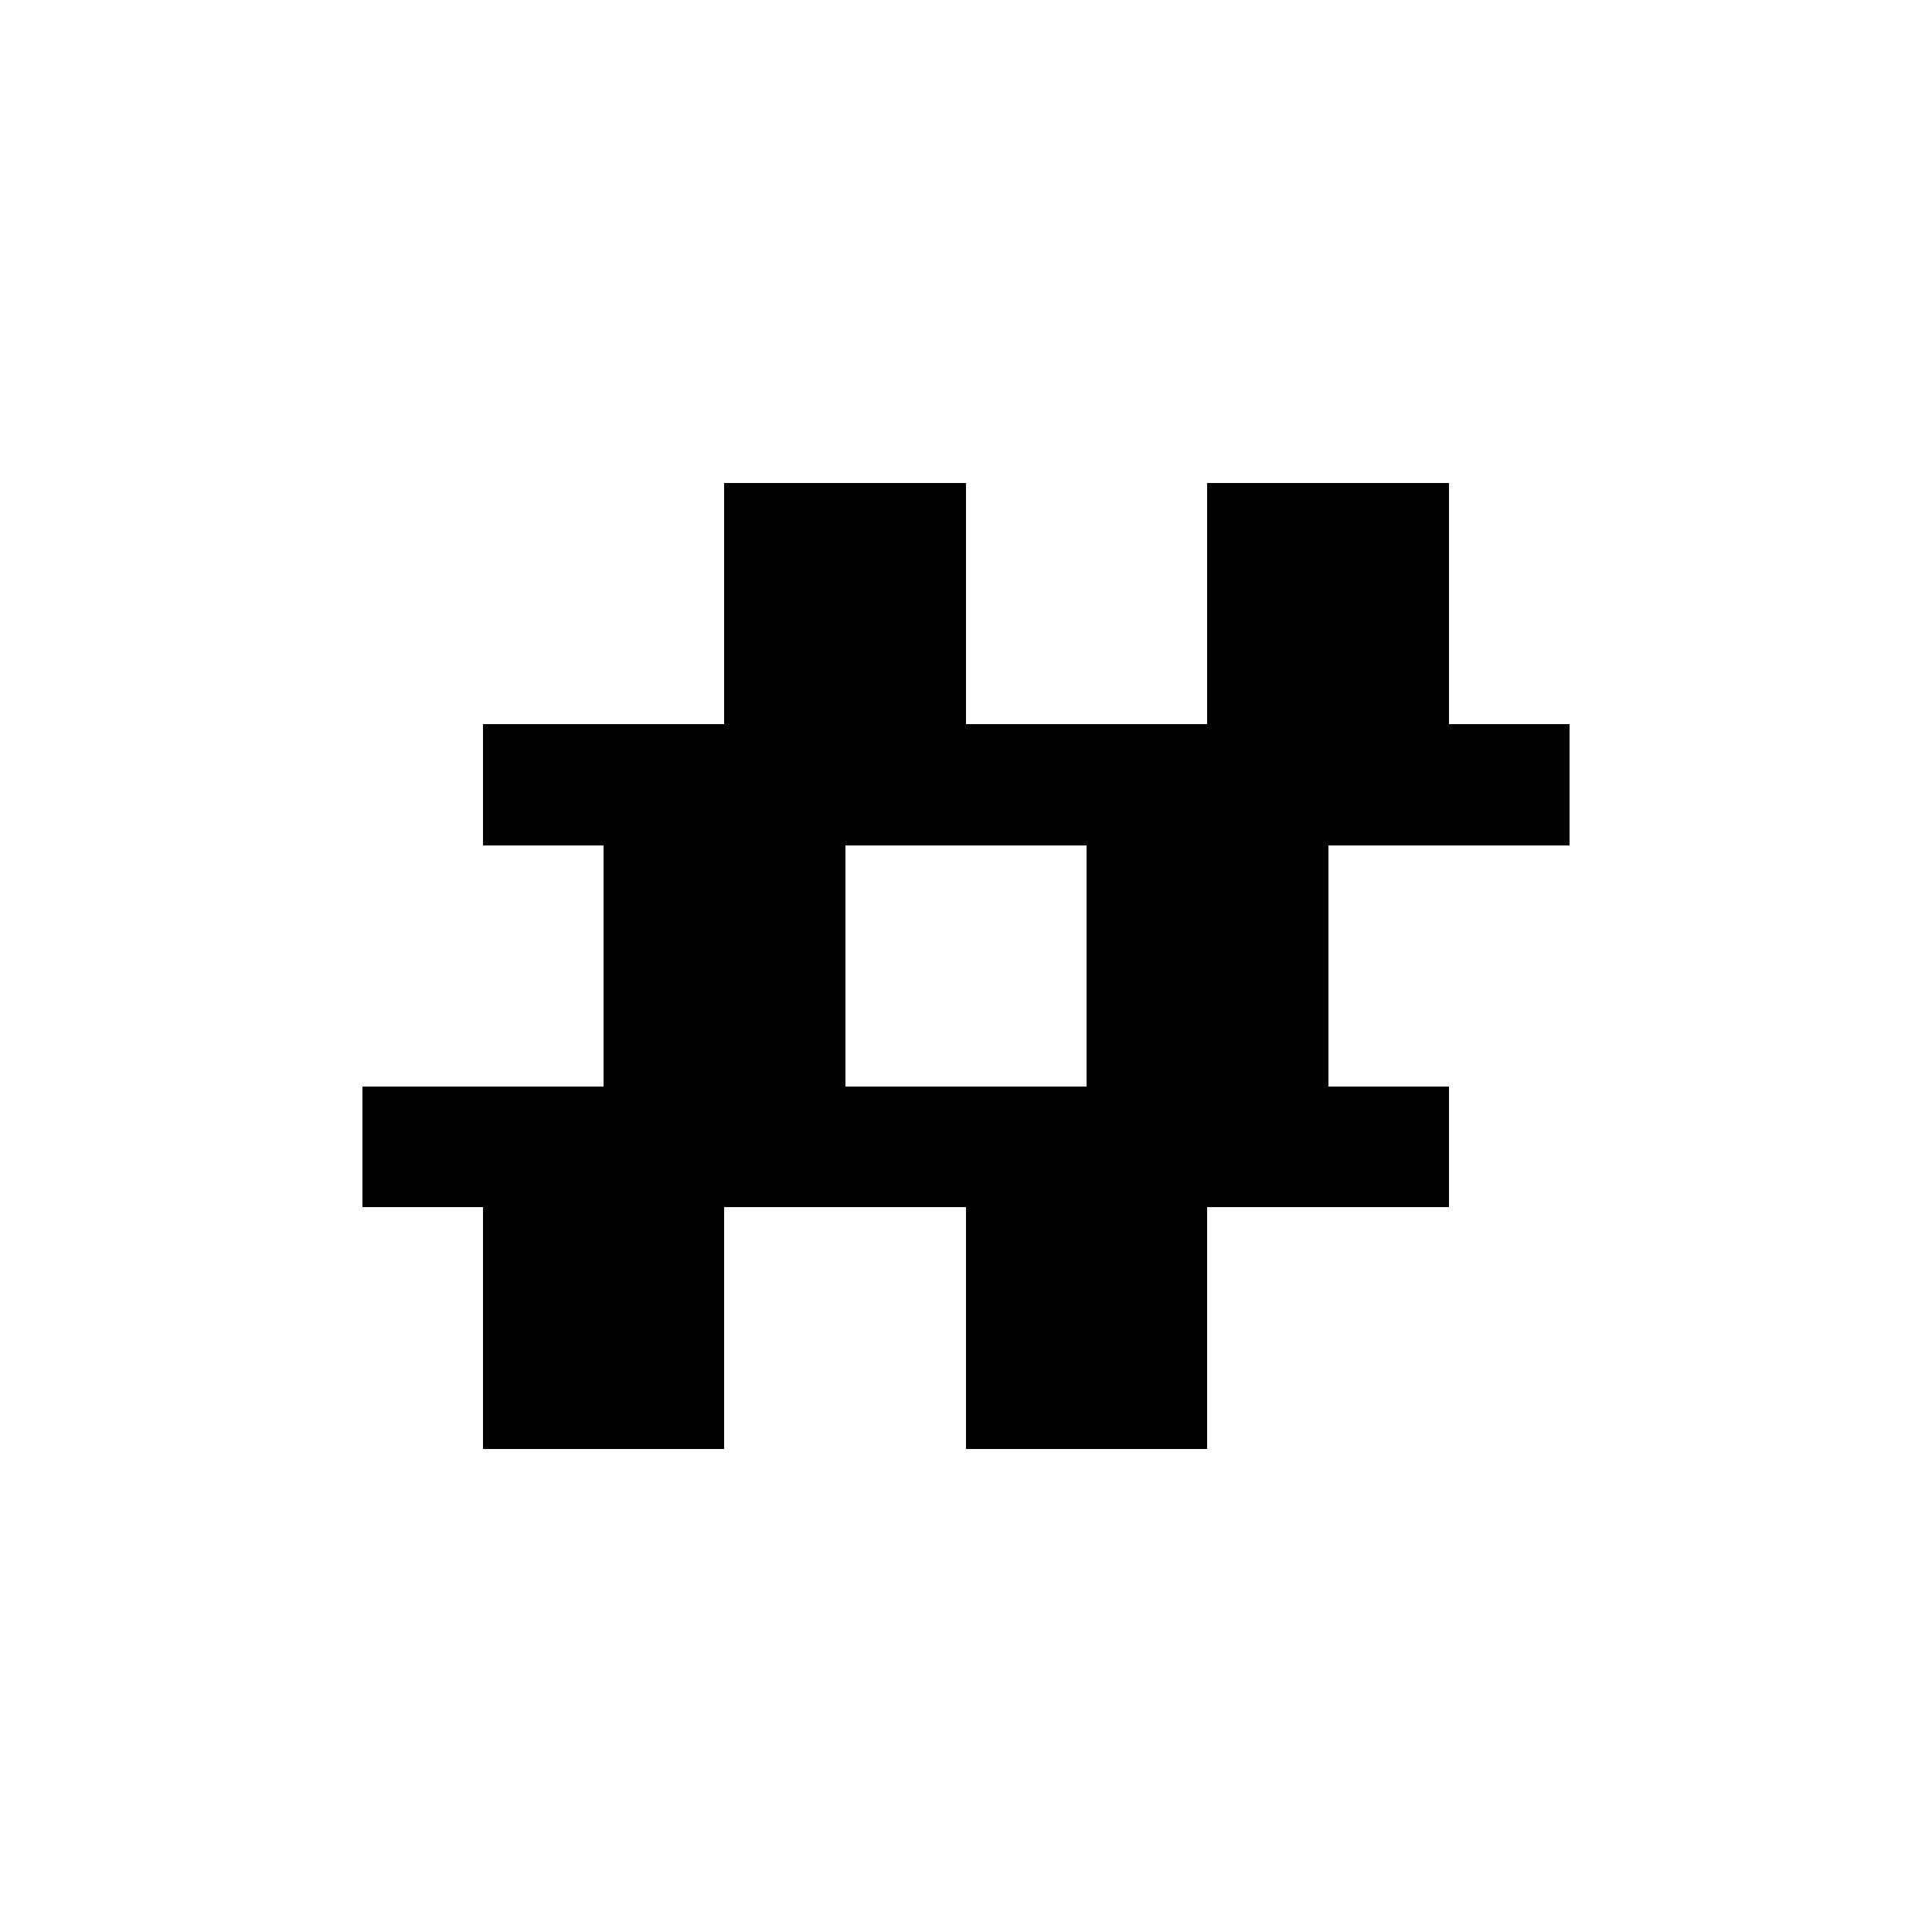
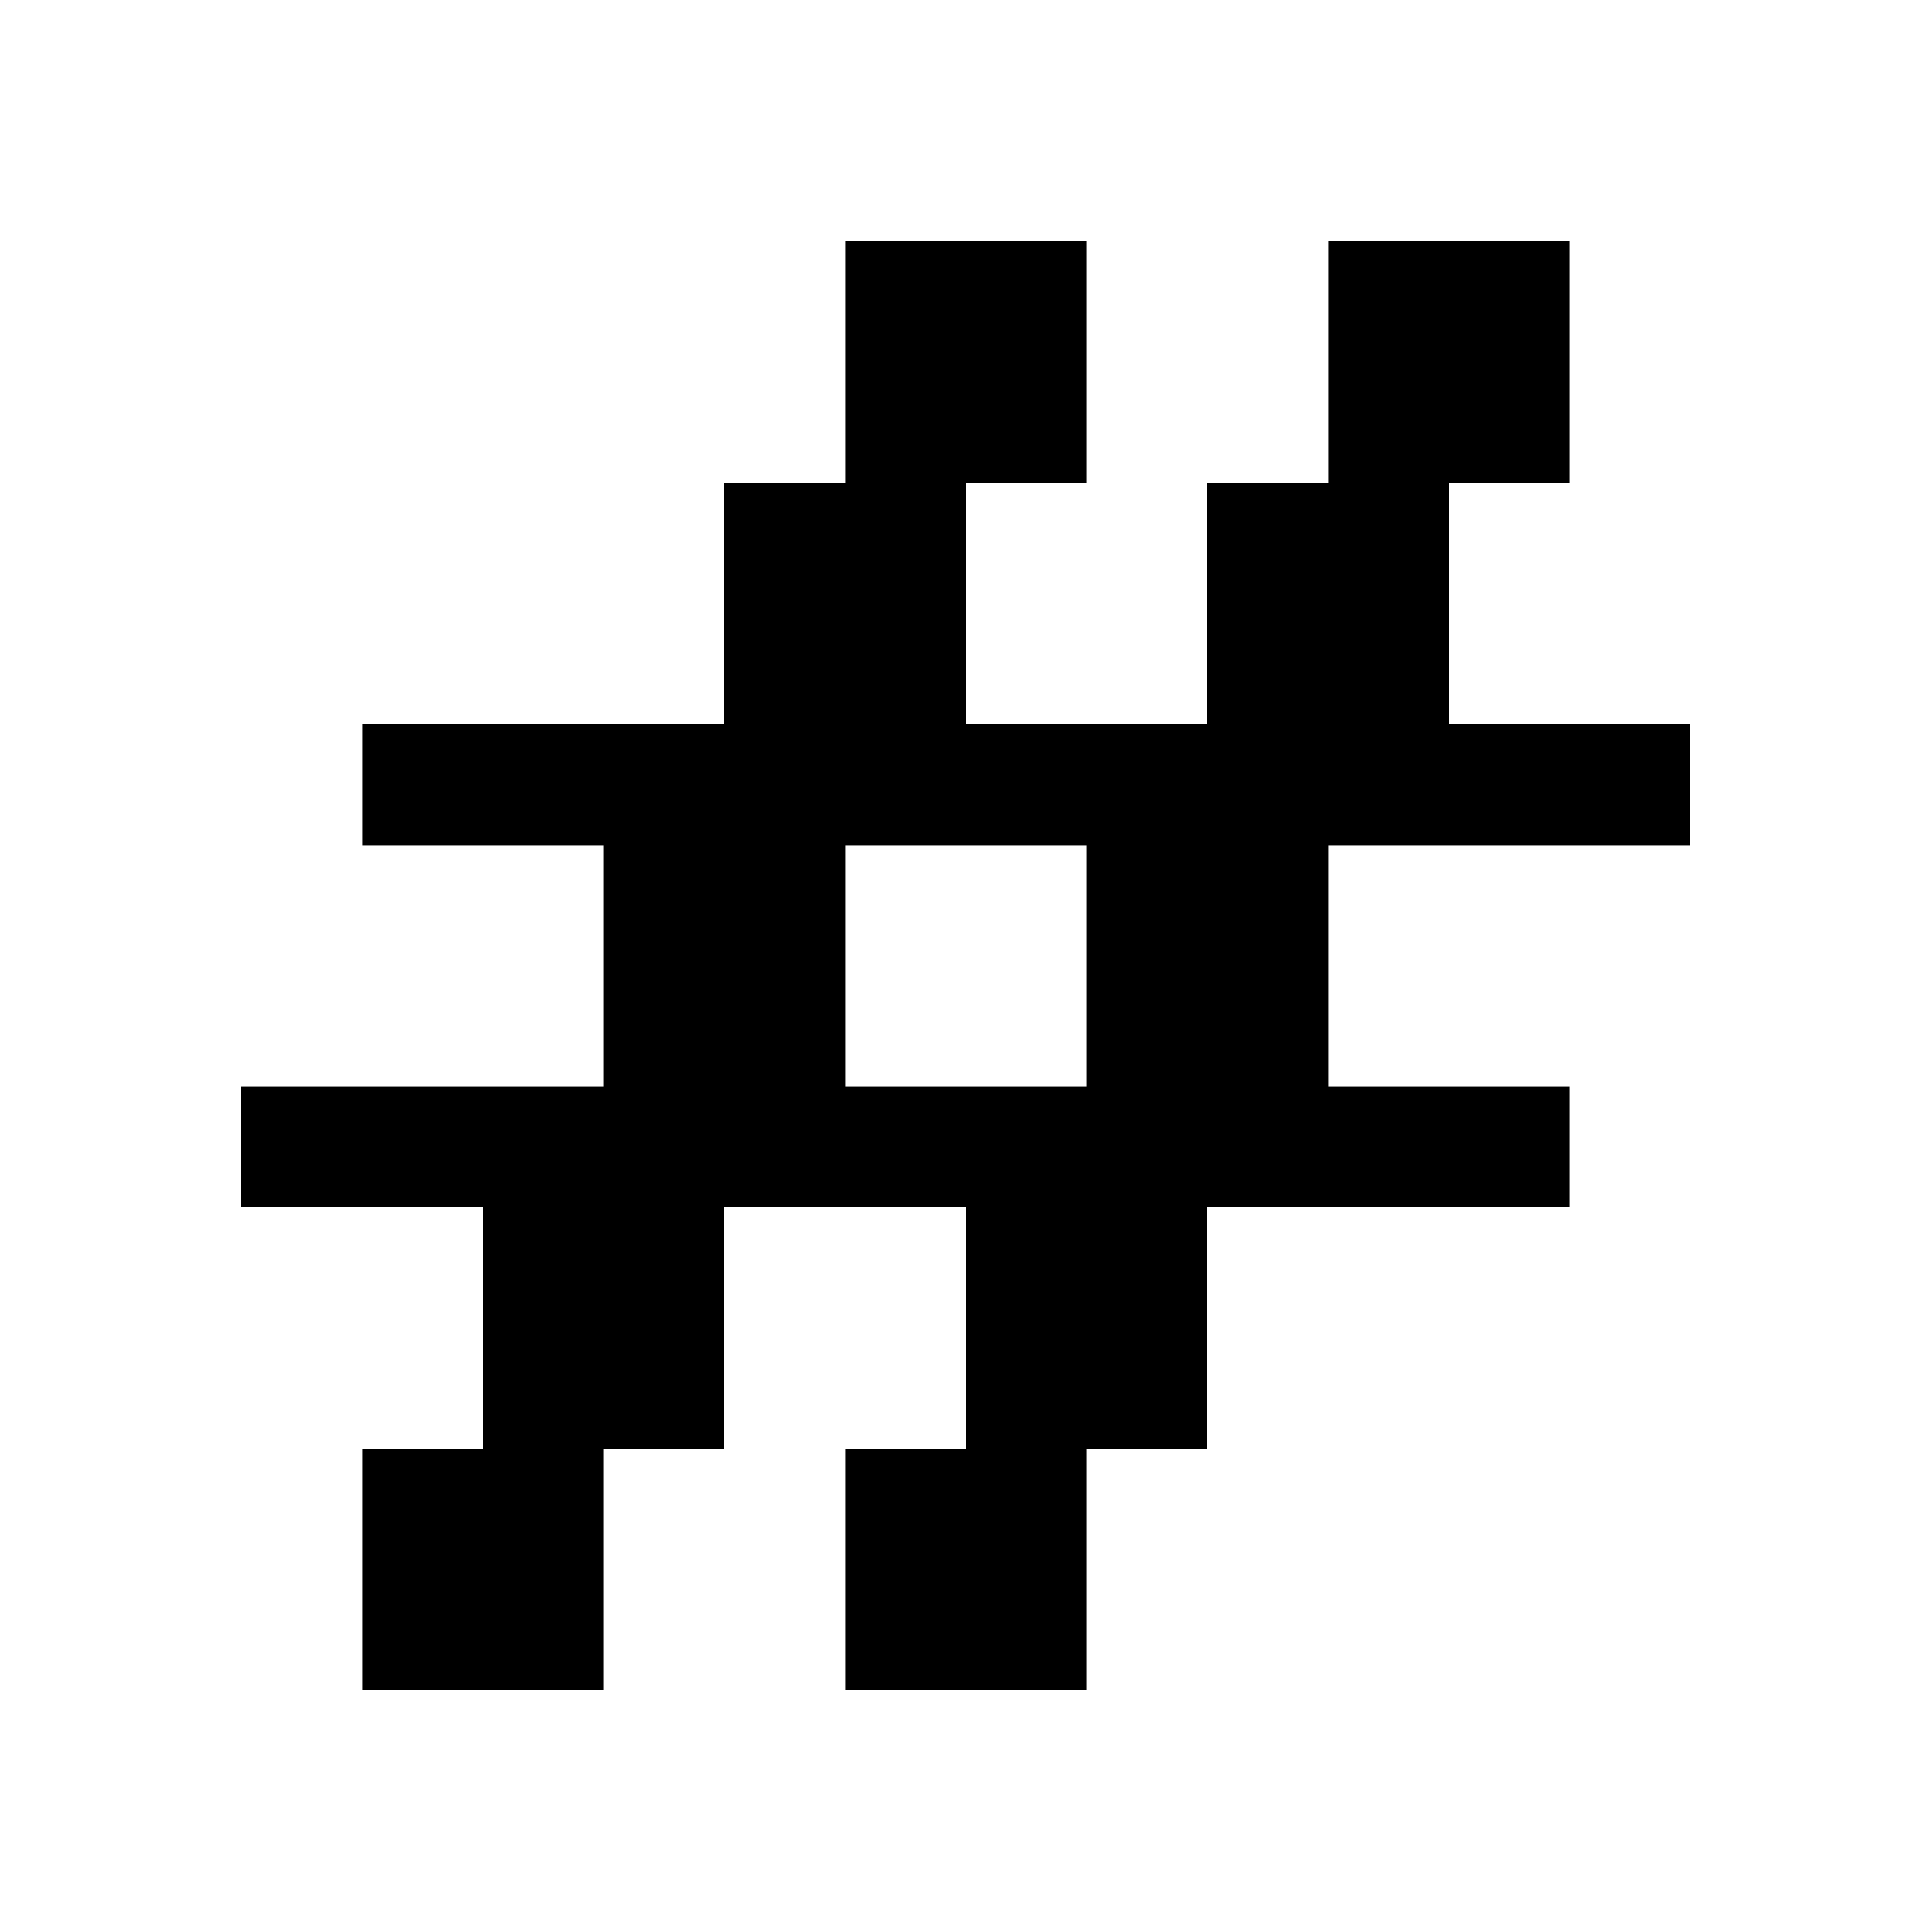
<svg xmlns="http://www.w3.org/2000/svg" baseProfile="full" height="64px" version="1.1" width="64px">
  <defs />
+   <rect fill="rgb(0,0,0)" height="4px" shape-rendering="crispEdges" width="4px" x="8px" y="36px" />
+   <rect fill="rgb(0,0,0)" height="4px" shape-rendering="crispEdges" width="4px" x="12px" y="24px" />
  <rect fill="rgb(0,0,0)" height="4px" shape-rendering="crispEdges" width="4px" x="12px" y="36px" />
+   <rect fill="rgb(0,0,0)" height="4px" shape-rendering="crispEdges" width="4px" x="12px" y="48px" />
+   <rect fill="rgb(0,0,0)" height="4px" shape-rendering="crispEdges" width="4px" x="12px" y="52px" />
  <rect fill="rgb(0,0,0)" height="4px" shape-rendering="crispEdges" width="4px" x="16px" y="24px" />
  <rect fill="rgb(0,0,0)" height="4px" shape-rendering="crispEdges" width="4px" x="16px" y="36px" />
  <rect fill="rgb(0,0,0)" height="4px" shape-rendering="crispEdges" width="4px" x="16px" y="40px" />
  <rect fill="rgb(0,0,0)" height="4px" shape-rendering="crispEdges" width="4px" x="16px" y="44px" />
+   <rect fill="rgb(0,0,0)" height="4px" shape-rendering="crispEdges" width="4px" x="16px" y="48px" />
+   <rect fill="rgb(0,0,0)" height="4px" shape-rendering="crispEdges" width="4px" x="16px" y="52px" />
  <rect fill="rgb(0,0,0)" height="4px" shape-rendering="crispEdges" width="4px" x="20px" y="24px" />
  <rect fill="rgb(0,0,0)" height="4px" shape-rendering="crispEdges" width="4px" x="20px" y="28px" />
  <rect fill="rgb(0,0,0)" height="4px" shape-rendering="crispEdges" width="4px" x="20px" y="32px" />
  <rect fill="rgb(0,0,0)" height="4px" shape-rendering="crispEdges" width="4px" x="20px" y="36px" />
  <rect fill="rgb(0,0,0)" height="4px" shape-rendering="crispEdges" width="4px" x="20px" y="40px" />
  <rect fill="rgb(0,0,0)" height="4px" shape-rendering="crispEdges" width="4px" x="20px" y="44px" />
  <rect fill="rgb(0,0,0)" height="4px" shape-rendering="crispEdges" width="4px" x="24px" y="16px" />
  <rect fill="rgb(0,0,0)" height="4px" shape-rendering="crispEdges" width="4px" x="24px" y="20px" />
  <rect fill="rgb(0,0,0)" height="4px" shape-rendering="crispEdges" width="4px" x="24px" y="24px" />
  <rect fill="rgb(0,0,0)" height="4px" shape-rendering="crispEdges" width="4px" x="24px" y="28px" />
  <rect fill="rgb(0,0,0)" height="4px" shape-rendering="crispEdges" width="4px" x="24px" y="32px" />
  <rect fill="rgb(0,0,0)" height="4px" shape-rendering="crispEdges" width="4px" x="24px" y="36px" />
+   <rect fill="rgb(0,0,0)" height="4px" shape-rendering="crispEdges" width="4px" x="28px" y="8px" />
+   <rect fill="rgb(0,0,0)" height="4px" shape-rendering="crispEdges" width="4px" x="28px" y="12px" />
  <rect fill="rgb(0,0,0)" height="4px" shape-rendering="crispEdges" width="4px" x="28px" y="16px" />
  <rect fill="rgb(0,0,0)" height="4px" shape-rendering="crispEdges" width="4px" x="28px" y="20px" />
  <rect fill="rgb(0,0,0)" height="4px" shape-rendering="crispEdges" width="4px" x="28px" y="24px" />
  <rect fill="rgb(0,0,0)" height="4px" shape-rendering="crispEdges" width="4px" x="28px" y="36px" />
+   <rect fill="rgb(0,0,0)" height="4px" shape-rendering="crispEdges" width="4px" x="28px" y="48px" />
+   <rect fill="rgb(0,0,0)" height="4px" shape-rendering="crispEdges" width="4px" x="28px" y="52px" />
+   <rect fill="rgb(0,0,0)" height="4px" shape-rendering="crispEdges" width="4px" x="32px" y="8px" />
+   <rect fill="rgb(0,0,0)" height="4px" shape-rendering="crispEdges" width="4px" x="32px" y="12px" />
  <rect fill="rgb(0,0,0)" height="4px" shape-rendering="crispEdges" width="4px" x="32px" y="24px" />
  <rect fill="rgb(0,0,0)" height="4px" shape-rendering="crispEdges" width="4px" x="32px" y="36px" />
  <rect fill="rgb(0,0,0)" height="4px" shape-rendering="crispEdges" width="4px" x="32px" y="40px" />
  <rect fill="rgb(0,0,0)" height="4px" shape-rendering="crispEdges" width="4px" x="32px" y="44px" />
+   <rect fill="rgb(0,0,0)" height="4px" shape-rendering="crispEdges" width="4px" x="32px" y="48px" />
+   <rect fill="rgb(0,0,0)" height="4px" shape-rendering="crispEdges" width="4px" x="32px" y="52px" />
  <rect fill="rgb(0,0,0)" height="4px" shape-rendering="crispEdges" width="4px" x="36px" y="24px" />
  <rect fill="rgb(0,0,0)" height="4px" shape-rendering="crispEdges" width="4px" x="36px" y="28px" />
  <rect fill="rgb(0,0,0)" height="4px" shape-rendering="crispEdges" width="4px" x="36px" y="32px" />
  <rect fill="rgb(0,0,0)" height="4px" shape-rendering="crispEdges" width="4px" x="36px" y="36px" />
  <rect fill="rgb(0,0,0)" height="4px" shape-rendering="crispEdges" width="4px" x="36px" y="40px" />
  <rect fill="rgb(0,0,0)" height="4px" shape-rendering="crispEdges" width="4px" x="36px" y="44px" />
  <rect fill="rgb(0,0,0)" height="4px" shape-rendering="crispEdges" width="4px" x="40px" y="16px" />
  <rect fill="rgb(0,0,0)" height="4px" shape-rendering="crispEdges" width="4px" x="40px" y="20px" />
  <rect fill="rgb(0,0,0)" height="4px" shape-rendering="crispEdges" width="4px" x="40px" y="24px" />
  <rect fill="rgb(0,0,0)" height="4px" shape-rendering="crispEdges" width="4px" x="40px" y="28px" />
  <rect fill="rgb(0,0,0)" height="4px" shape-rendering="crispEdges" width="4px" x="40px" y="32px" />
  <rect fill="rgb(0,0,0)" height="4px" shape-rendering="crispEdges" width="4px" x="40px" y="36px" />
+   <rect fill="rgb(0,0,0)" height="4px" shape-rendering="crispEdges" width="4px" x="44px" y="8px" />
+   <rect fill="rgb(0,0,0)" height="4px" shape-rendering="crispEdges" width="4px" x="44px" y="12px" />
  <rect fill="rgb(0,0,0)" height="4px" shape-rendering="crispEdges" width="4px" x="44px" y="16px" />
  <rect fill="rgb(0,0,0)" height="4px" shape-rendering="crispEdges" width="4px" x="44px" y="20px" />
  <rect fill="rgb(0,0,0)" height="4px" shape-rendering="crispEdges" width="4px" x="44px" y="24px" />
  <rect fill="rgb(0,0,0)" height="4px" shape-rendering="crispEdges" width="4px" x="44px" y="36px" />
+   <rect fill="rgb(0,0,0)" height="4px" shape-rendering="crispEdges" width="4px" x="48px" y="8px" />
+   <rect fill="rgb(0,0,0)" height="4px" shape-rendering="crispEdges" width="4px" x="48px" y="12px" />
  <rect fill="rgb(0,0,0)" height="4px" shape-rendering="crispEdges" width="4px" x="48px" y="24px" />
+   <rect fill="rgb(0,0,0)" height="4px" shape-rendering="crispEdges" width="4px" x="48px" y="36px" />
+   <rect fill="rgb(0,0,0)" height="4px" shape-rendering="crispEdges" width="4px" x="52px" y="24px" />
</svg>
